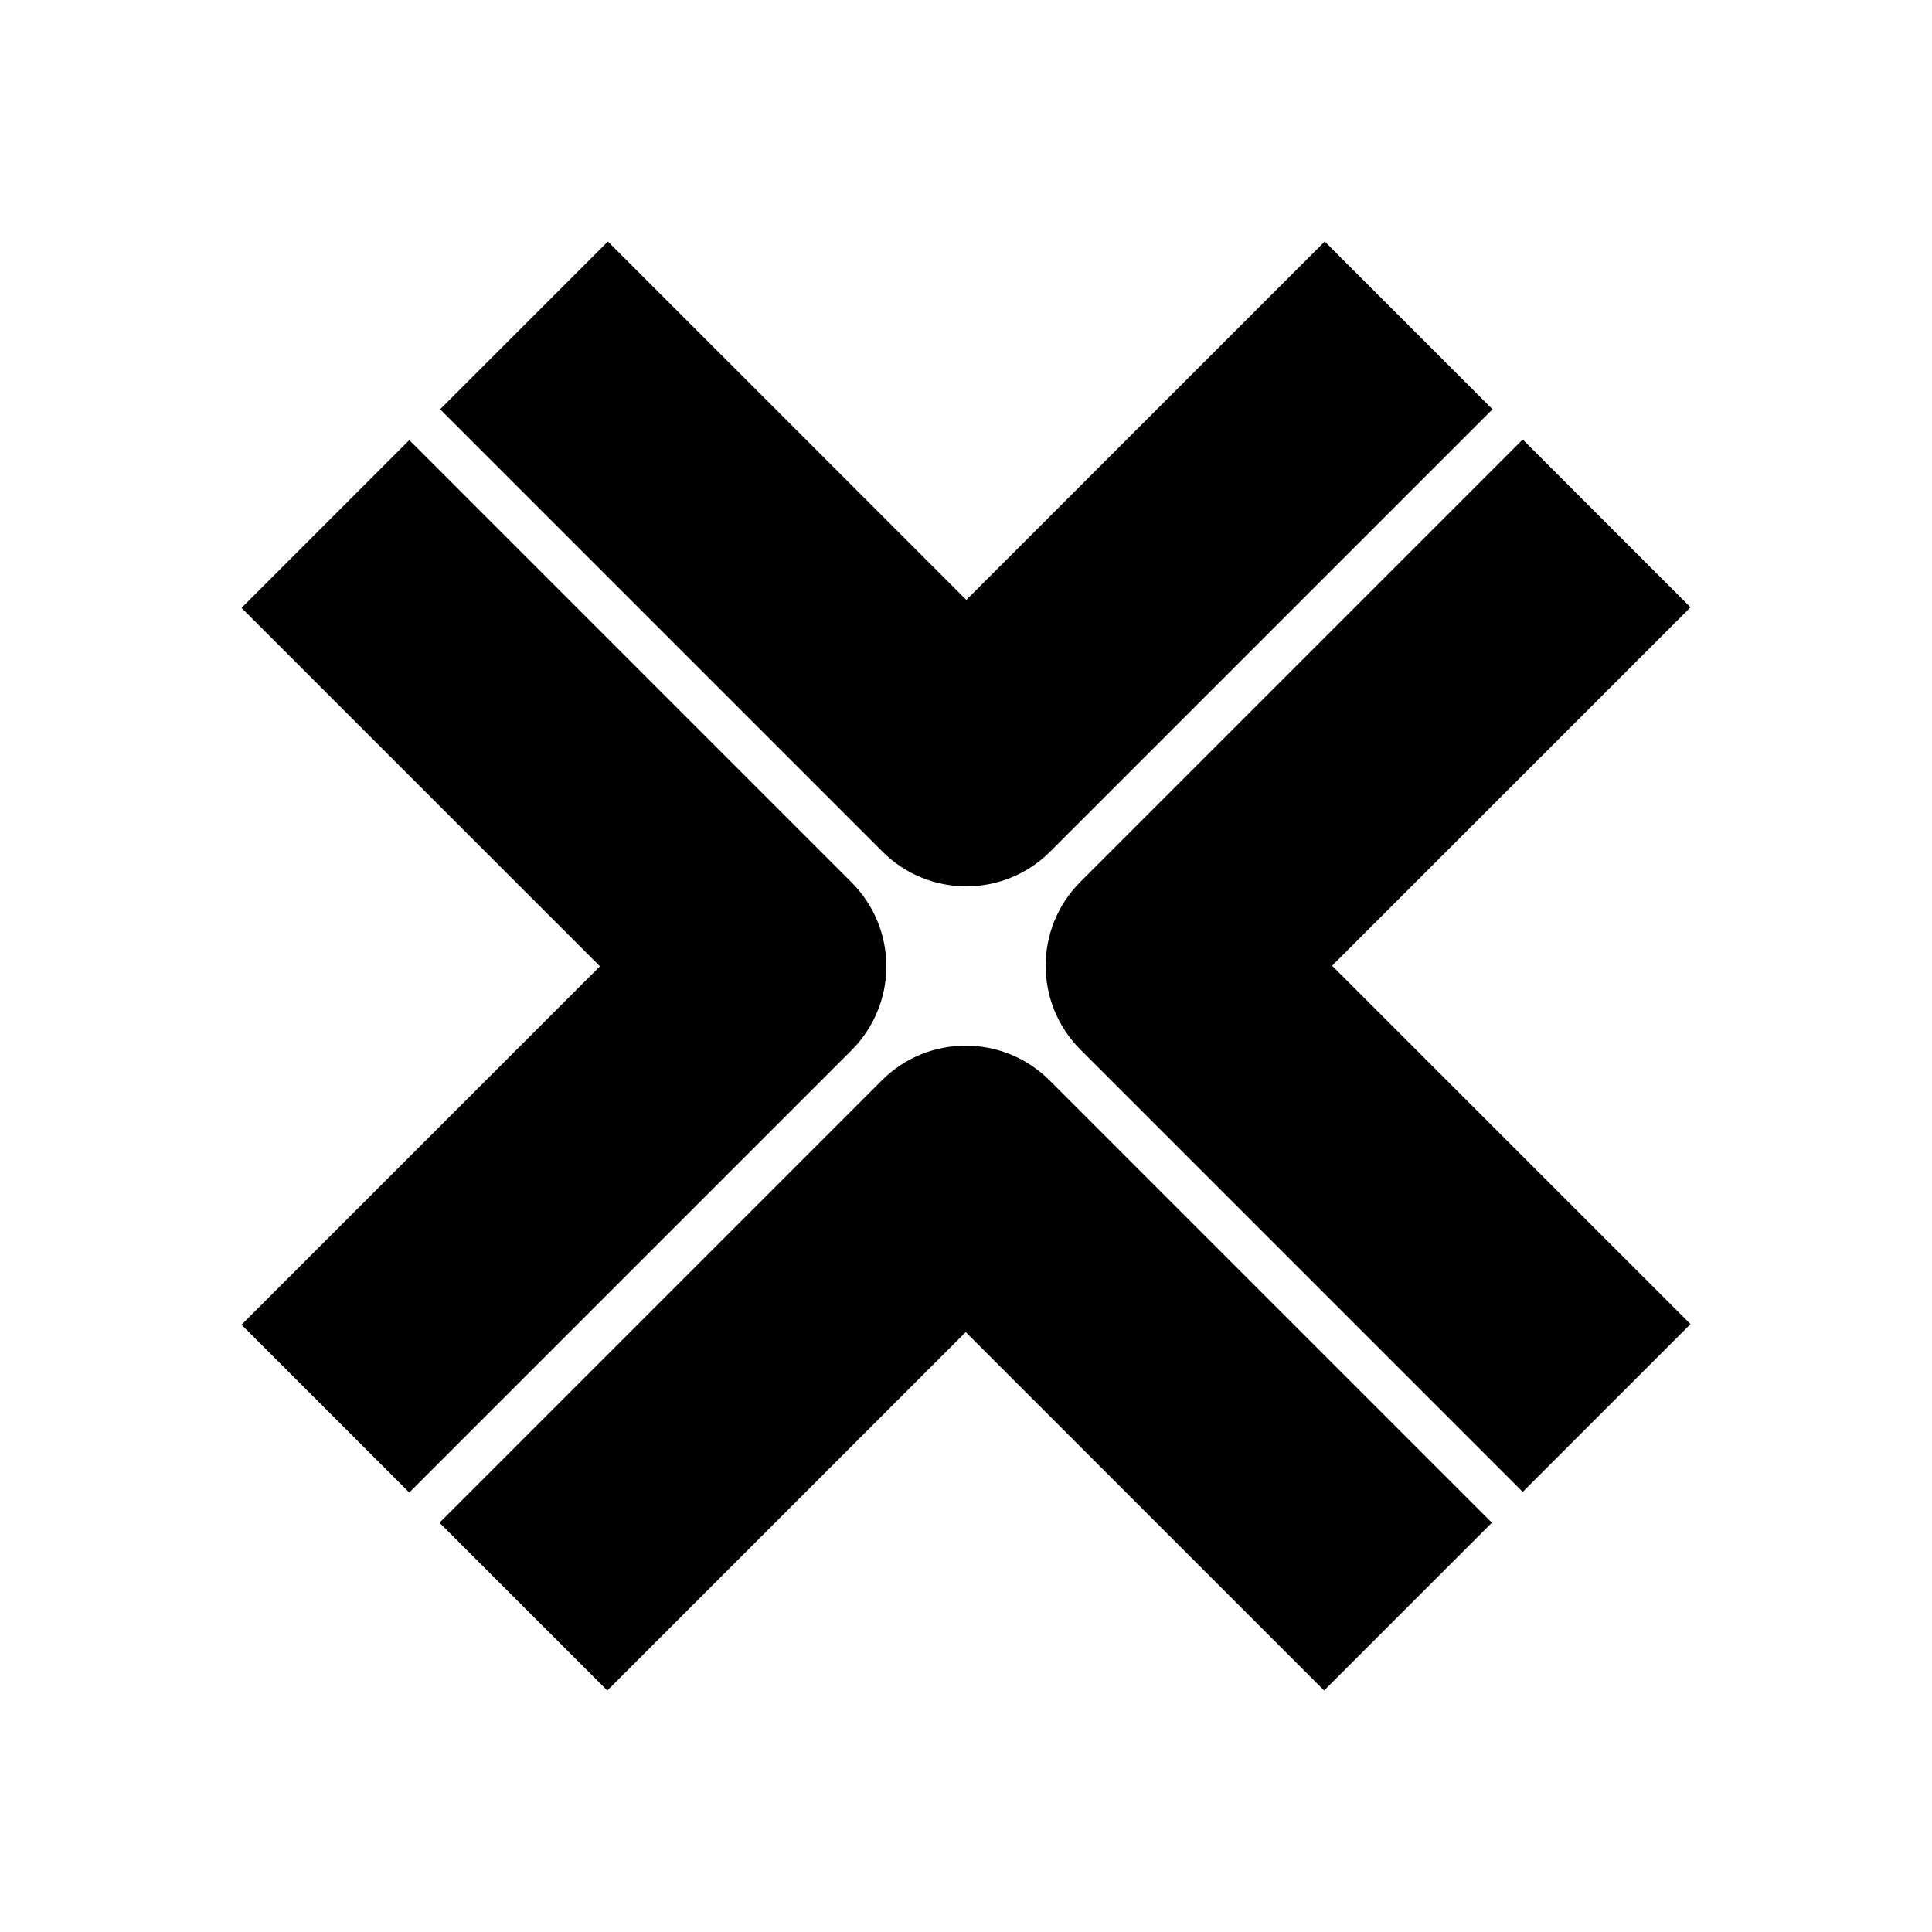
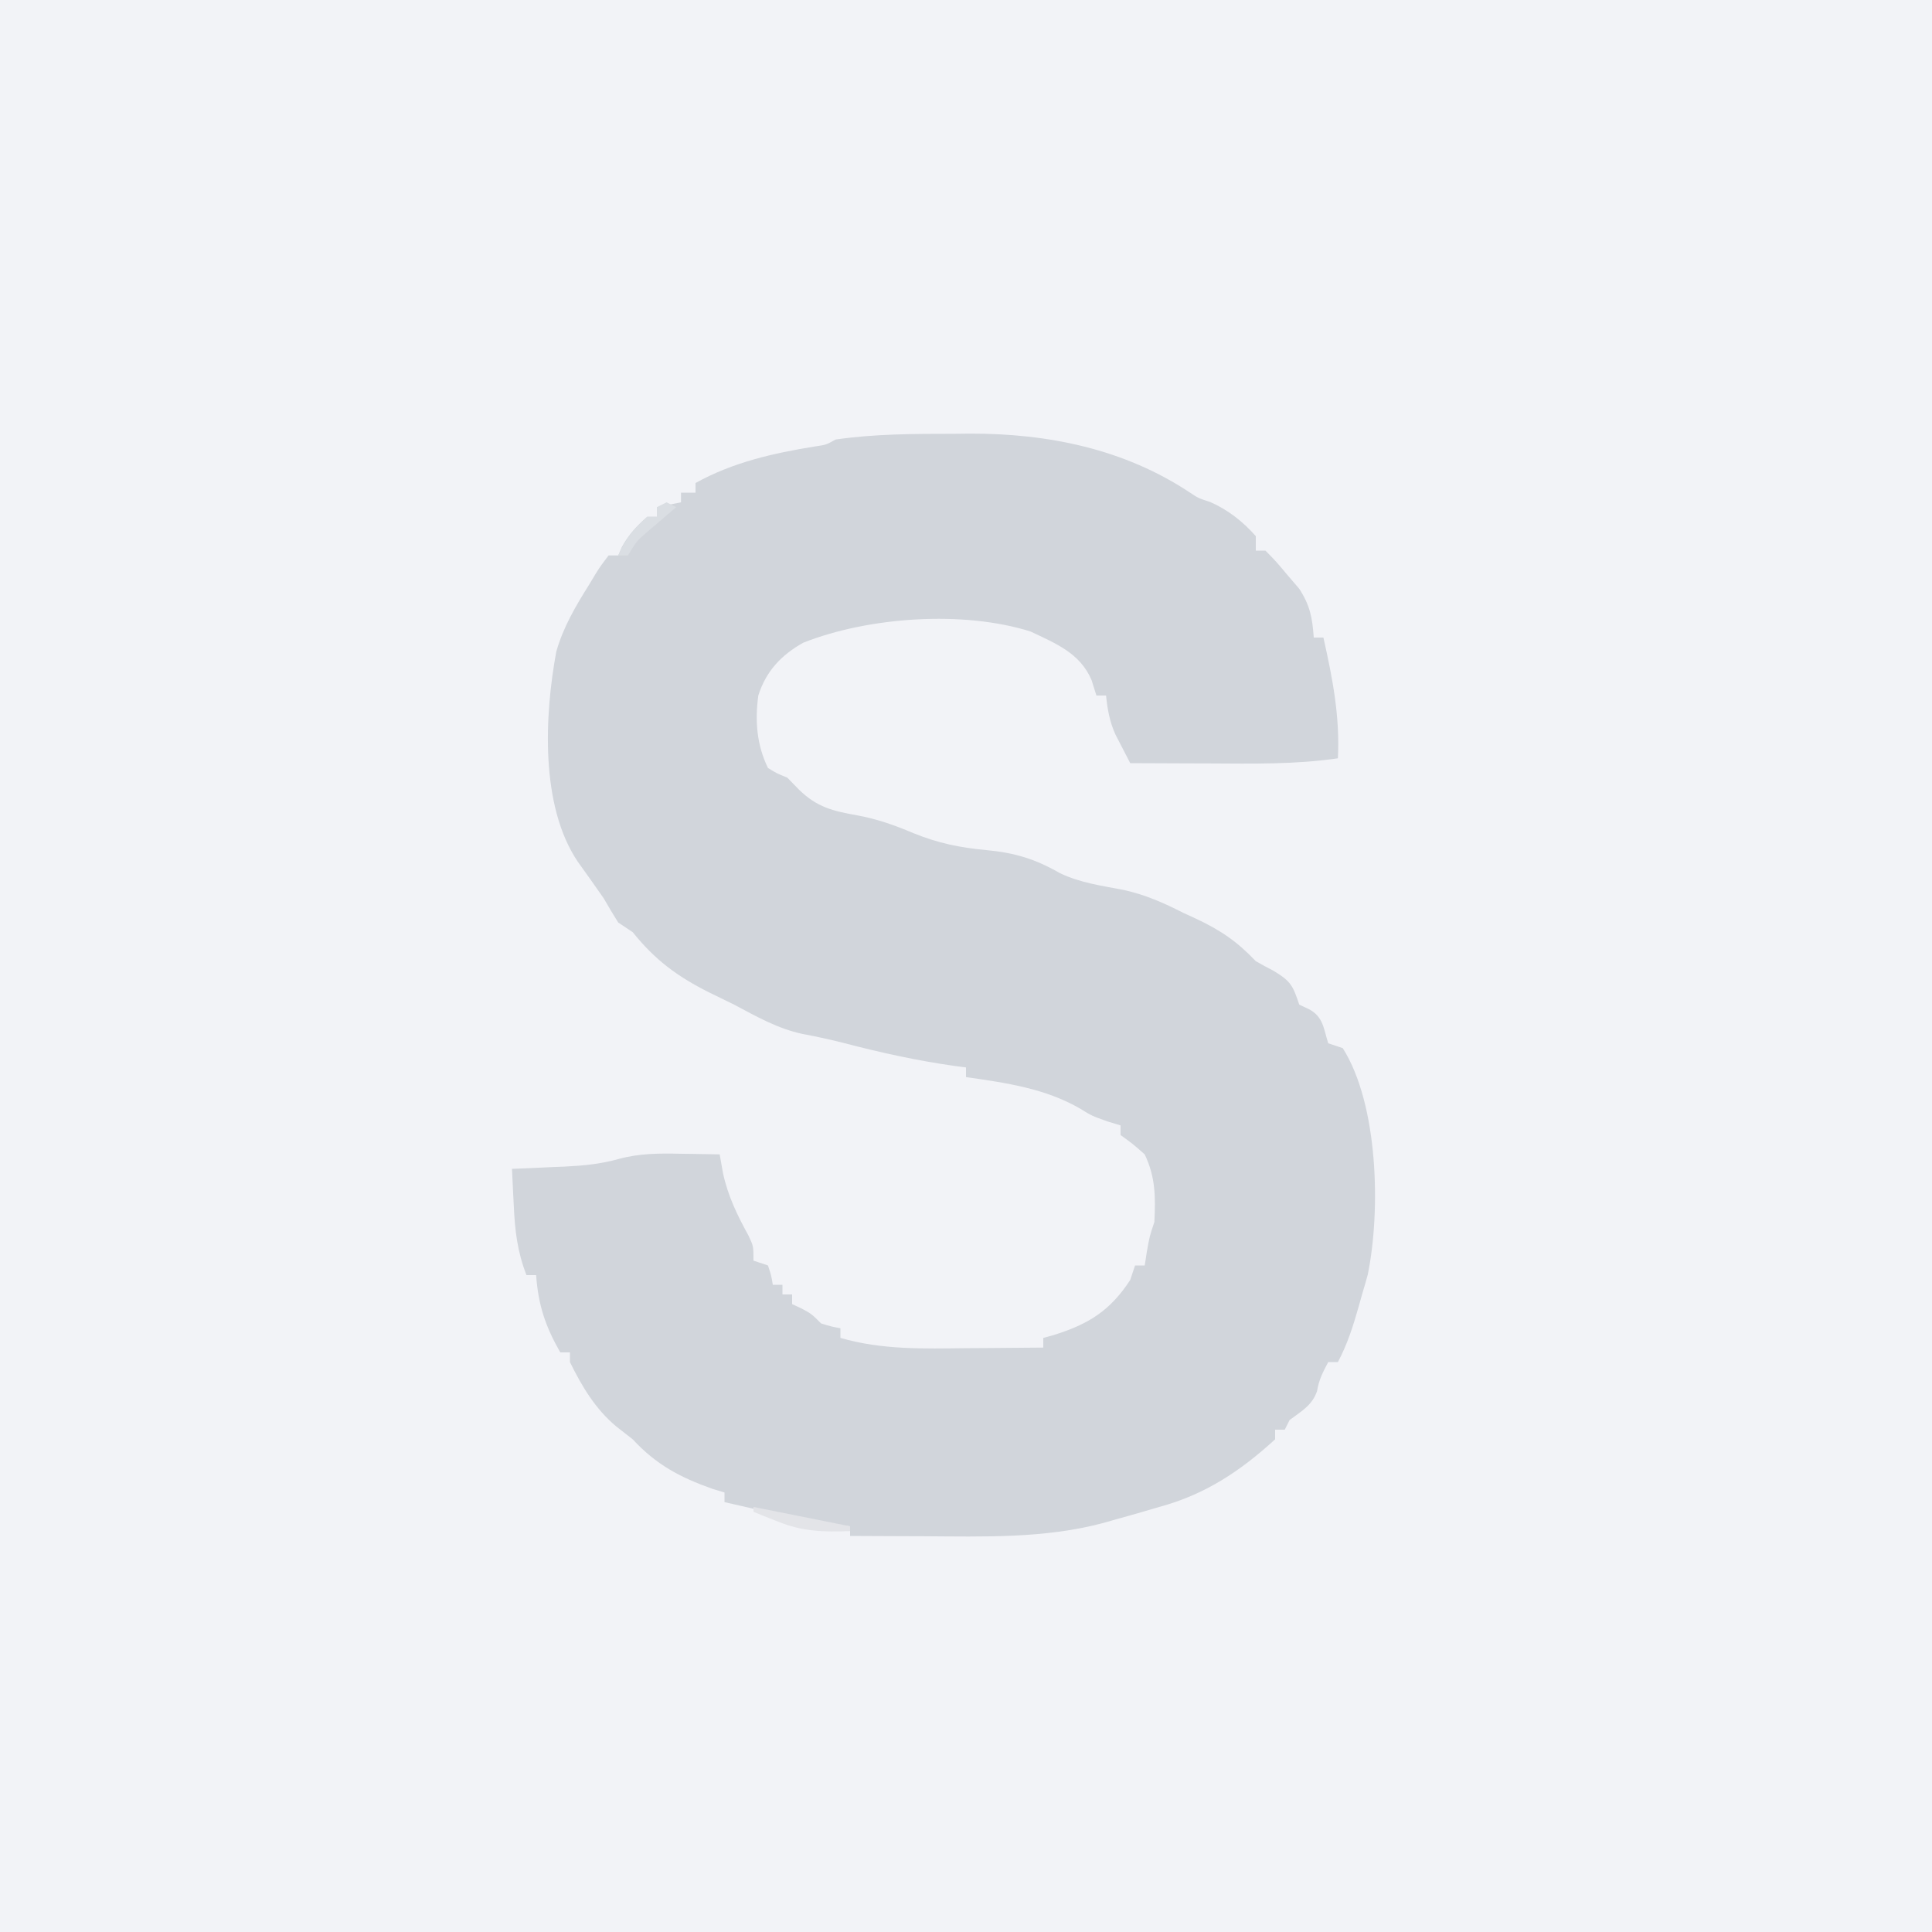
- <svg xmlns="http://www.w3.org/2000/svg" height="1000" viewBox="0 0 1000 1000" width="1000">
-   <rect fill="#fff" height="100%" width="100%" />
-   <path d="m67.5 135c37.279 0 67.5-30.221 67.5-67.5 0-37.279-30.221-67.5-67.5-67.5-37.279 0-67.5 30.221-67.5 67.5 0 37.279 30.221 67.5 67.5 67.5z" fill="#fff" transform="matrix(7.1481 0 0 7.1481 17.50005 17.50005)" />
-   <path d="m79.026 59.29 43.223-42.984-16.398-16.306-35.023 34.83-35.023-34.83-16.397 16.306 43.222 42.984c2.264 2.251 5.231 3.377 8.198 3.377s5.934-1.125 8.198-3.377zm62.57 45.919-35.023-34.83 35.023-34.831-16.397-16.306-43.221 42.984c-4.527 4.503-4.527 11.803 0 16.306l43.221 42.984 16.397-16.306zm-70.828.777 35.023 34.83 16.396-16.306-43.221-42.984c-4.529-4.503-11.868-4.503-16.397 0l-43.221 42.984 16.397 16.306zm-11.15-27.395c2.175-2.163 3.396-5.095 3.396-8.153s-1.221-5.991-3.396-8.153l-43.221-42.984-16.397 16.307 35.023 34.83-35.023 34.831 16.397 16.306 43.222-42.984z" transform="matrix(5.2968 0 0 5.3261 125 125)" />
+ <svg xmlns="http://www.w3.org/2000/svg" version="1.1" width="400" height="400">
+   <path d="M0 0 C132 0 264 0 400 0 C400 132 400 264 400 400 C268 400 136 400 0 400 C0 268 0 136 0 0 Z " fill="#F2F3F7" transform="translate(0,0)" />
+   <path d="M0 0 C1.138 -0.012 2.275 -0.024 3.447 -0.037 C19.533 -0.065 35.275 3.133 48.828 12.105 C50.628 13.311 50.628 13.311 53.125 14.125 C56.787 15.721 59.916 18.19 62.562 21.188 C62.562 22.177 62.562 23.168 62.562 24.188 C63.222 24.188 63.883 24.188 64.562 24.188 C66.691 26.348 66.691 26.348 69.125 29.25 C69.931 30.19 70.736 31.129 71.566 32.098 C73.808 35.568 74.272 38.104 74.562 42.188 C75.222 42.188 75.882 42.188 76.562 42.188 C78.452 50.621 79.997 58.494 79.562 67.188 C70.729 68.476 61.902 68.299 53 68.25 C51.403 68.245 49.806 68.24 48.209 68.236 C44.327 68.225 40.445 68.208 36.562 68.188 C35.906 66.93 35.257 65.669 34.609 64.406 C34.247 63.704 33.884 63.002 33.511 62.279 C32.308 59.626 31.851 57.075 31.562 54.188 C30.902 54.188 30.242 54.188 29.562 54.188 C29.233 53.136 28.902 52.084 28.562 51 C26.186 45.409 21.167 43.428 15.938 40.938 C2.001 36.536 -17.604 37.901 -31.133 43.254 C-35.683 45.798 -38.855 49.169 -40.438 54.188 C-41.149 59.412 -40.772 64.402 -38.438 69.188 C-36.605 70.313 -36.605 70.313 -34.438 71.188 C-33.231 72.425 -33.231 72.425 -32 73.688 C-28.256 77.341 -24.952 78.109 -19.938 79 C-15.785 79.766 -12.198 81.044 -8.312 82.688 C-3.212 84.759 1.329 85.688 6.75 86.188 C12.609 86.734 16.904 88.02 22.004 90.961 C26.206 92.976 30.688 93.569 35.238 94.449 C39.713 95.443 43.498 97.119 47.562 99.188 C48.846 99.777 48.846 99.777 50.156 100.379 C55.226 102.757 58.677 105.092 62.562 109.188 C63.774 109.886 65.004 110.552 66.25 111.188 C69.922 113.405 70.238 114.315 71.562 118.188 C72.552 118.652 72.552 118.652 73.562 119.125 C76.544 120.709 76.571 123.081 77.562 126.188 C78.552 126.517 79.543 126.847 80.562 127.188 C87.957 138.883 88.439 160.849 85.75 174.062 C85.376 175.444 84.98 176.819 84.562 178.188 C84.321 179.052 84.08 179.917 83.832 180.809 C82.689 184.806 81.518 188.505 79.562 192.188 C78.903 192.188 78.243 192.188 77.562 192.188 C76.473 194.221 75.608 195.895 75.25 198.188 C74.225 201.171 72.034 202.334 69.562 204.188 C69.233 204.847 68.903 205.507 68.562 206.188 C67.903 206.188 67.243 206.188 66.562 206.188 C66.562 206.847 66.562 207.507 66.562 208.188 C59.319 214.798 52.088 219.609 42.562 222.188 C41.078 222.622 39.594 223.057 38.109 223.492 C36.47 223.956 34.829 224.417 33.188 224.875 C32.056 225.198 32.056 225.198 30.902 225.527 C18.78 228.742 6.192 228.325 -6.25 228.25 C-7.732 228.245 -9.215 228.24 -10.697 228.236 C-14.277 228.225 -17.857 228.208 -21.438 228.188 C-21.438 227.528 -21.438 226.868 -21.438 226.188 C-23.124 226.004 -23.124 226.004 -24.844 225.816 C-29.616 225.22 -34.255 224.204 -38.938 223.125 C-39.76 222.939 -40.582 222.752 -41.43 222.561 C-43.433 222.106 -45.435 221.647 -47.438 221.188 C-47.438 220.528 -47.438 219.868 -47.438 219.188 C-48.675 218.816 -48.675 218.816 -49.938 218.438 C-56.671 216.033 -61.518 213.485 -66.438 208.188 C-67.579 207.287 -68.725 206.391 -69.875 205.5 C-74.204 201.864 -76.962 197.228 -79.438 192.188 C-79.438 191.528 -79.438 190.868 -79.438 190.188 C-80.097 190.188 -80.757 190.188 -81.438 190.188 C-84.522 184.793 -85.994 180.397 -86.438 174.188 C-87.097 174.188 -87.757 174.188 -88.438 174.188 C-90.327 169.317 -90.839 164.964 -91.062 159.812 C-91.101 159.076 -91.14 158.34 -91.18 157.582 C-91.273 155.784 -91.356 153.986 -91.438 152.188 C-90.231 152.139 -89.024 152.09 -87.781 152.039 C-86.167 151.964 -84.552 151.888 -82.938 151.812 C-81.75 151.766 -81.75 151.766 -80.539 151.719 C-76.685 151.529 -73.129 151.197 -69.406 150.156 C-65.055 148.962 -60.924 148.961 -56.438 149.062 C-55.663 149.072 -54.888 149.081 -54.09 149.09 C-52.206 149.113 -50.322 149.149 -48.438 149.188 C-48.097 151.106 -48.097 151.106 -47.75 153.062 C-46.717 157.828 -44.799 161.767 -42.461 166.023 C-41.438 168.188 -41.438 168.188 -41.438 171.188 C-40.447 171.518 -39.458 171.847 -38.438 172.188 C-37.75 174.25 -37.75 174.25 -37.438 176.188 C-36.778 176.188 -36.117 176.188 -35.438 176.188 C-35.438 176.847 -35.438 177.507 -35.438 178.188 C-34.778 178.188 -34.117 178.188 -33.438 178.188 C-33.438 178.847 -33.438 179.507 -33.438 180.188 C-32.819 180.476 -32.2 180.765 -31.562 181.062 C-29.438 182.188 -29.438 182.188 -27.438 184.188 C-25.369 184.83 -25.369 184.83 -23.438 185.188 C-23.438 185.847 -23.438 186.507 -23.438 187.188 C-14.803 189.682 -6.27 189.413 2.625 189.312 C4.174 189.302 5.723 189.293 7.271 189.285 C11.035 189.263 14.799 189.229 18.562 189.188 C18.562 188.528 18.562 187.868 18.562 187.188 C19.275 186.992 19.988 186.796 20.723 186.594 C27.938 184.341 32.392 181.575 36.562 175.188 C36.892 174.197 37.222 173.208 37.562 172.188 C38.222 172.188 38.883 172.188 39.562 172.188 C39.707 171.259 39.851 170.331 40 169.375 C40.562 166.188 40.562 166.188 41.562 163.188 C41.815 158.06 41.817 153.912 39.562 149.188 C37.028 146.959 37.028 146.959 34.562 145.188 C34.562 144.528 34.562 143.868 34.562 143.188 C33.676 142.919 32.789 142.651 31.875 142.375 C28.562 141.188 28.562 141.188 26.25 139.75 C18.964 135.514 10.799 134.372 2.562 133.188 C2.562 132.528 2.562 131.868 2.562 131.188 C1.433 131.041 1.433 131.041 0.281 130.891 C-7.567 129.786 -15.119 128.121 -22.773 126.121 C-25.62 125.396 -28.428 124.785 -31.312 124.25 C-36.45 123.139 -40.831 120.642 -45.438 118.188 C-47.186 117.33 -48.936 116.476 -50.688 115.625 C-57.307 112.289 -61.821 108.926 -66.438 103.188 C-67.922 102.198 -67.922 102.198 -69.438 101.188 C-70.479 99.546 -71.474 97.876 -72.438 96.188 C-74.204 93.635 -76.009 91.113 -77.816 88.59 C-85.616 77.031 -84.71 58.309 -82.266 45.109 C-80.818 40.002 -78.245 35.659 -75.438 31.188 C-75.038 30.521 -74.638 29.855 -74.227 29.168 C-73.188 27.5 -73.188 27.5 -71.438 25.188 C-70.778 25.188 -70.118 25.188 -69.438 25.188 C-69.19 24.61 -68.942 24.032 -68.688 23.438 C-67.255 20.858 -65.653 19.126 -63.438 17.188 C-62.778 17.188 -62.117 17.188 -61.438 17.188 C-61.438 16.527 -61.438 15.867 -61.438 15.188 C-59.788 14.857 -58.138 14.527 -56.438 14.188 C-56.438 13.527 -56.438 12.867 -56.438 12.188 C-55.447 12.188 -54.458 12.188 -53.438 12.188 C-53.438 11.527 -53.438 10.867 -53.438 10.188 C-45.653 5.886 -37.401 4.028 -28.688 2.617 C-26.413 2.288 -26.413 2.288 -24.438 1.188 C-16.347 0.01 -8.158 0.005 0 0 Z " fill="#D1D5DB" transform="translate(197.4375,89.8125)" />
+   <path d="M0 0 C9.9 1.98 9.9 1.98 20 4 C20 4.33 20 4.66 20 5 C14.552 5.218 10.129 5.098 5 3 C4.051 2.629 3.103 2.257 2.125 1.875 C1.073 1.442 1.073 1.442 0 1 C0 0.67 0 0.34 0 0 Z " fill="#E3E4E8" transform="translate(156,312)" />
+   <path d="M0 0 C0.66 0.33 1.32 0.66 2 1 C1.169 1.706 1.169 1.706 0.32 2.426 C-0.766 3.36 -0.766 3.36 -1.875 4.312 C-2.594 4.927 -3.314 5.542 -4.055 6.176 C-6.192 8.041 -6.192 8.041 -8 11 C-8.66 11 -9.32 11 -10 11 C-8.559 7.638 -6.752 5.408 -4 3 C-3.34 3 -2.68 3 -2 3 C-2 2.34 -2 1.68 -2 1 C-1.34 0.67 -0.68 0.34 0 0 Z " fill="#DADEE3" transform="translate(138,104)" />
</svg>
